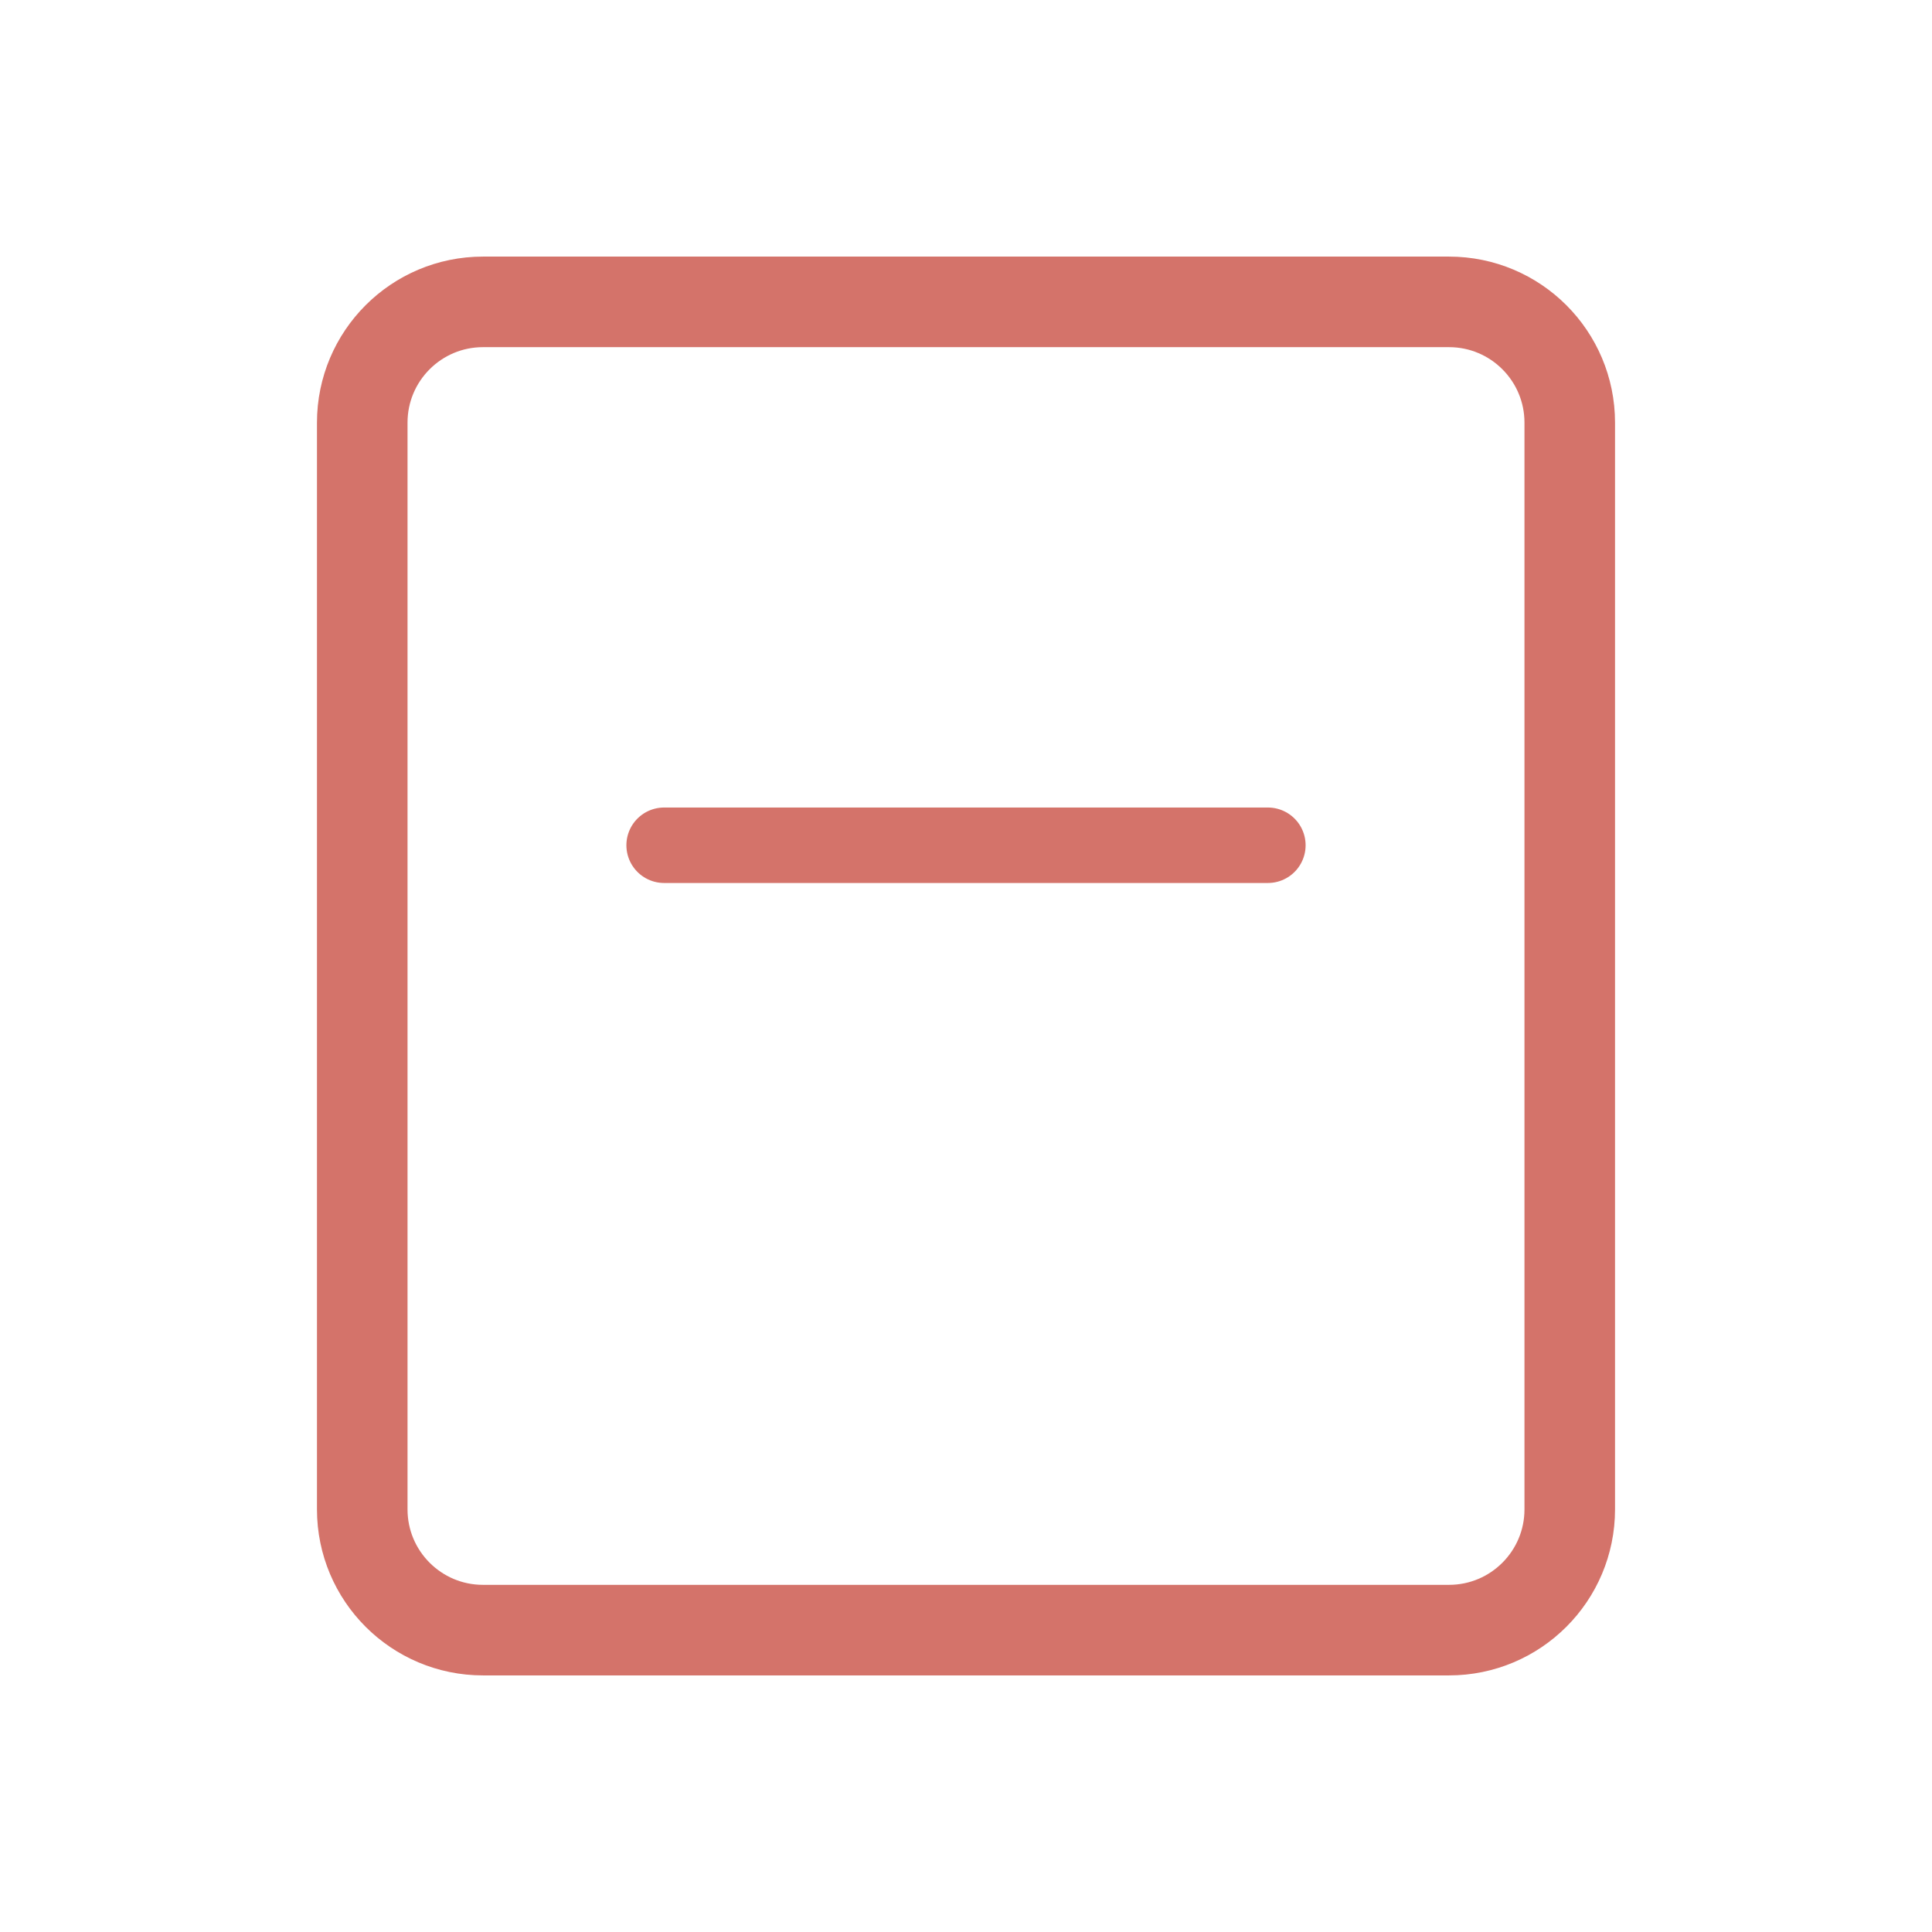
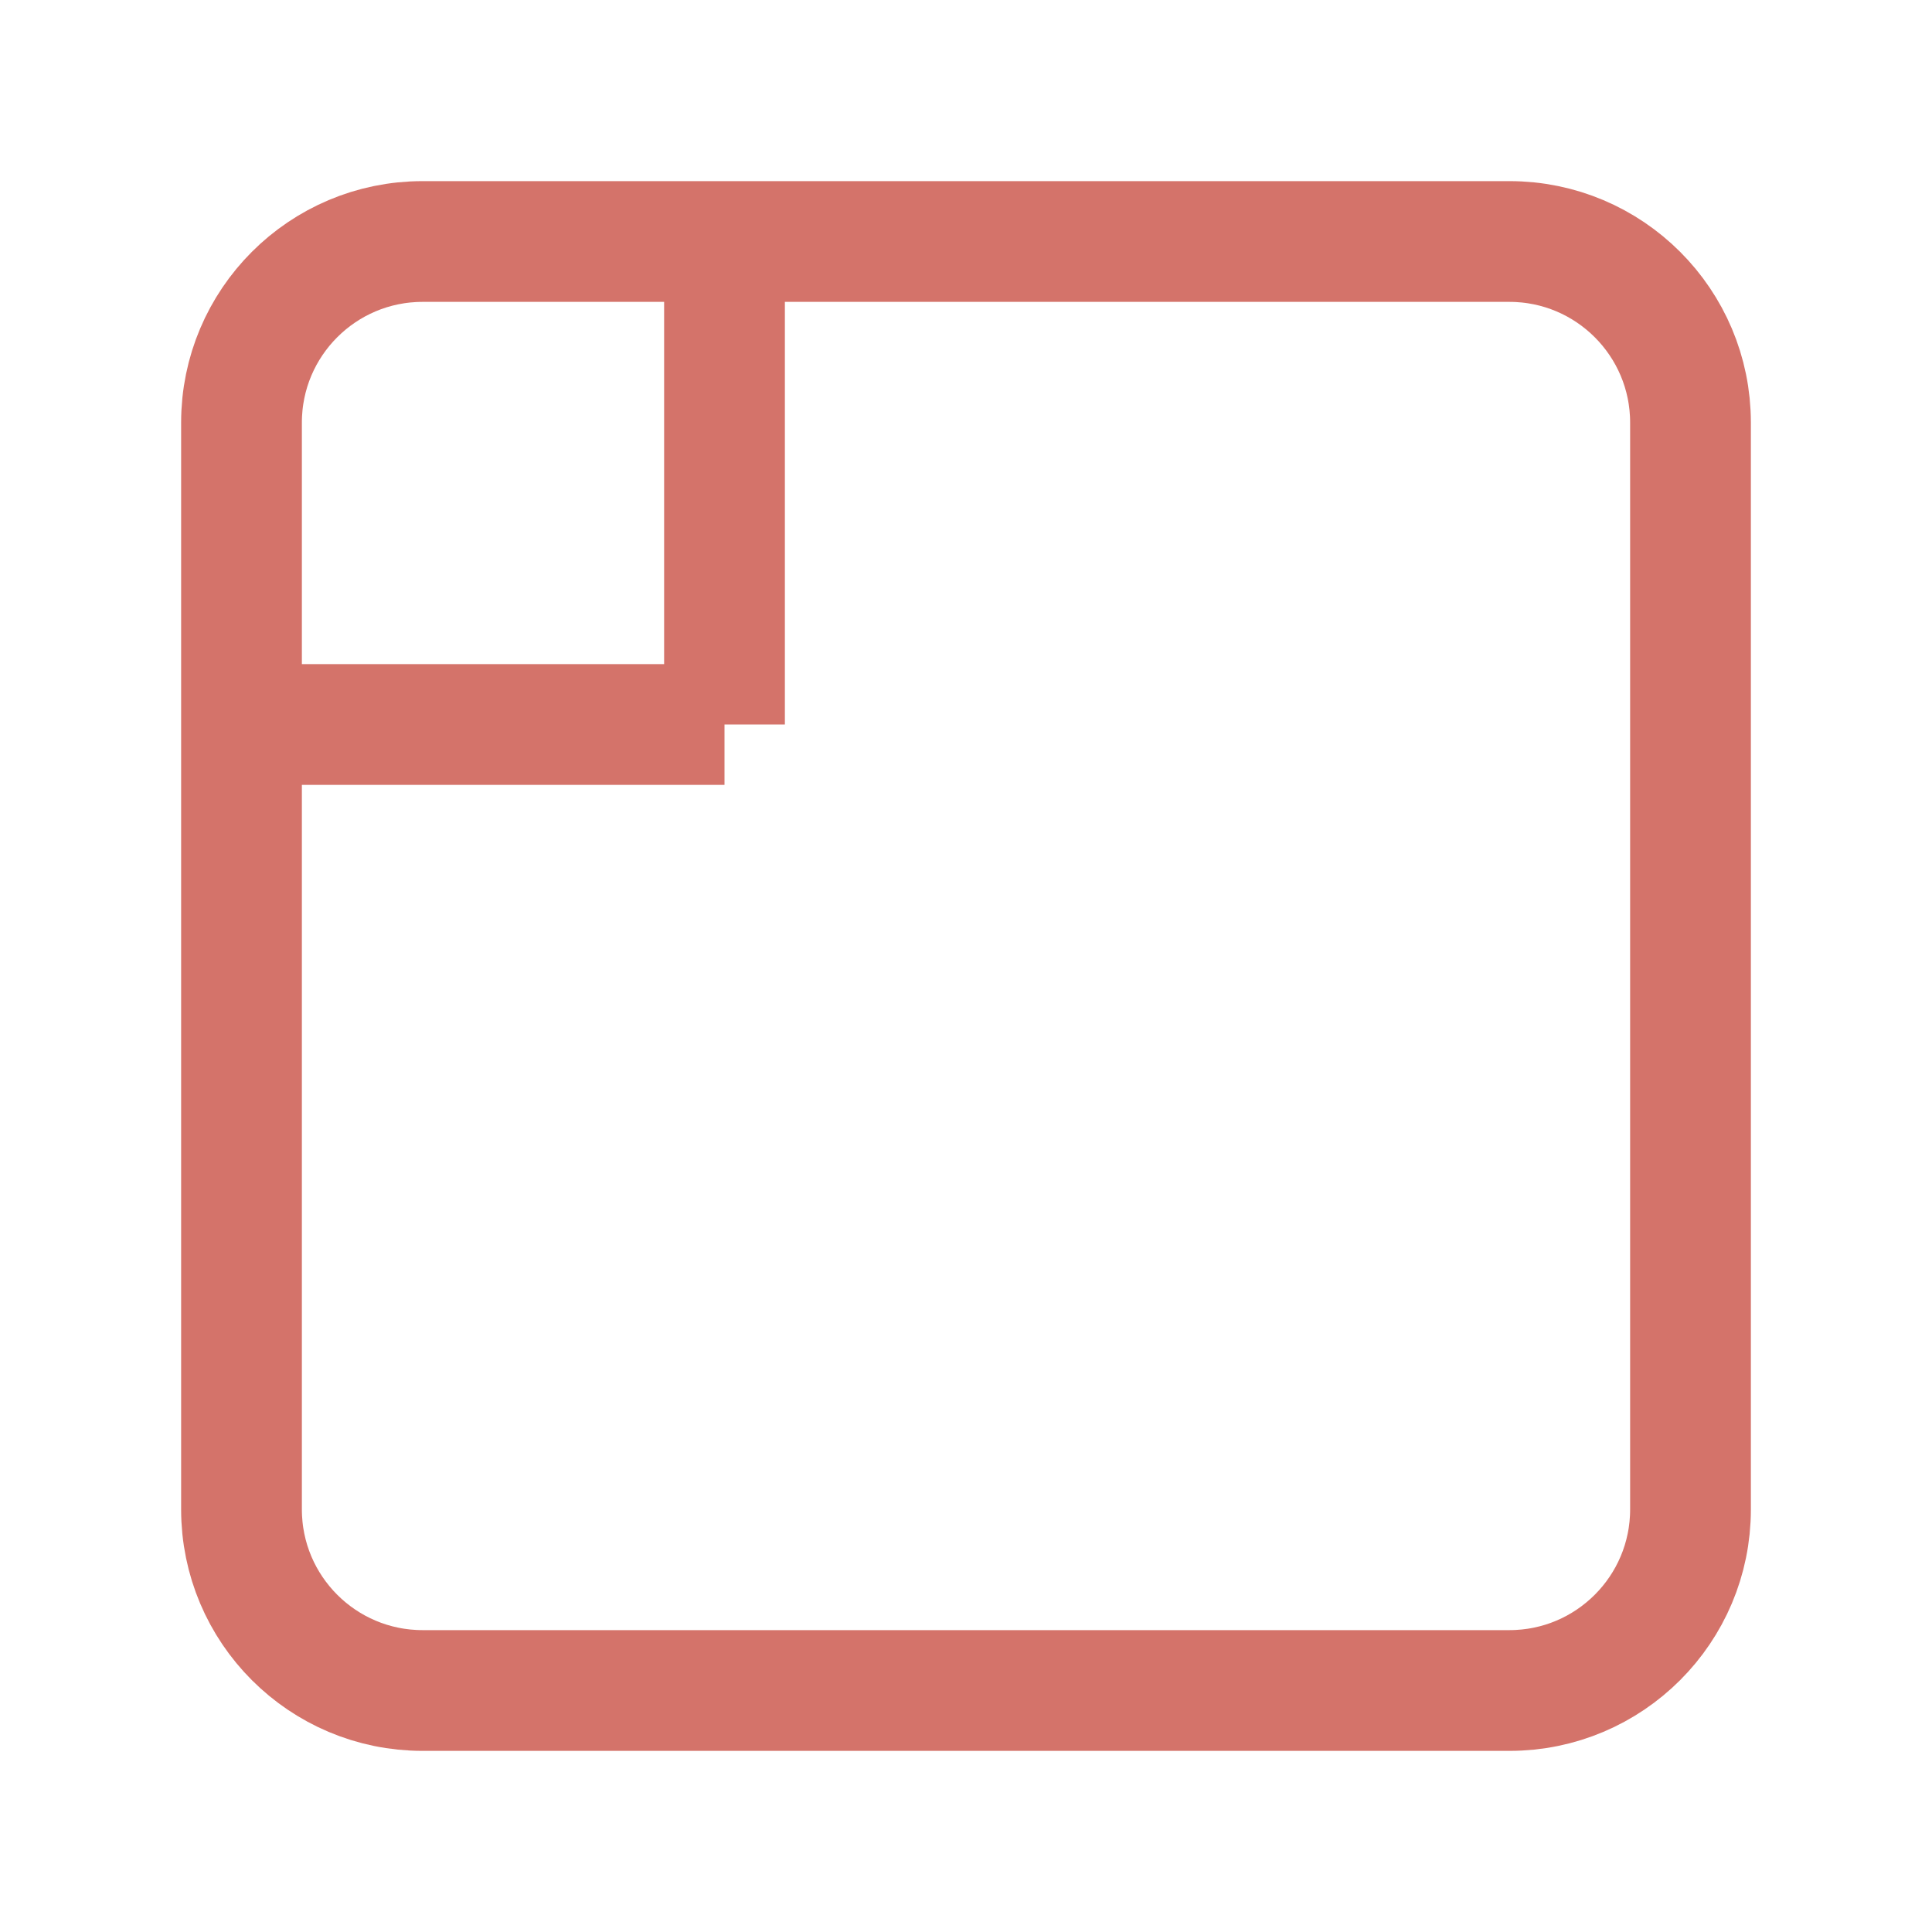
<svg xmlns="http://www.w3.org/2000/svg" width="128" height="128" viewBox="0 0 128 128" fill="none">
-   <rect x="24" y="20" width="80" height="88" rx="8" stroke="#D4736A" stroke-width="6" fill="none" />
-   <line x1="44" y1="56" x2="84" y2="56" stroke="#D4736A" stroke-width="5" stroke-linecap="round" />
+   <rect x="16" y="16" width="96" height="96" rx="12" stroke="#D4736A" stroke-width="8" fill="none" />
+   <line x1="16" y1="48" x2="48" y2="48" stroke="#D4736A" stroke-width="8" />
+   <line x1="48" y1="16" x2="48" y2="48" stroke="#D4736A" stroke-width="8" />
</svg>
